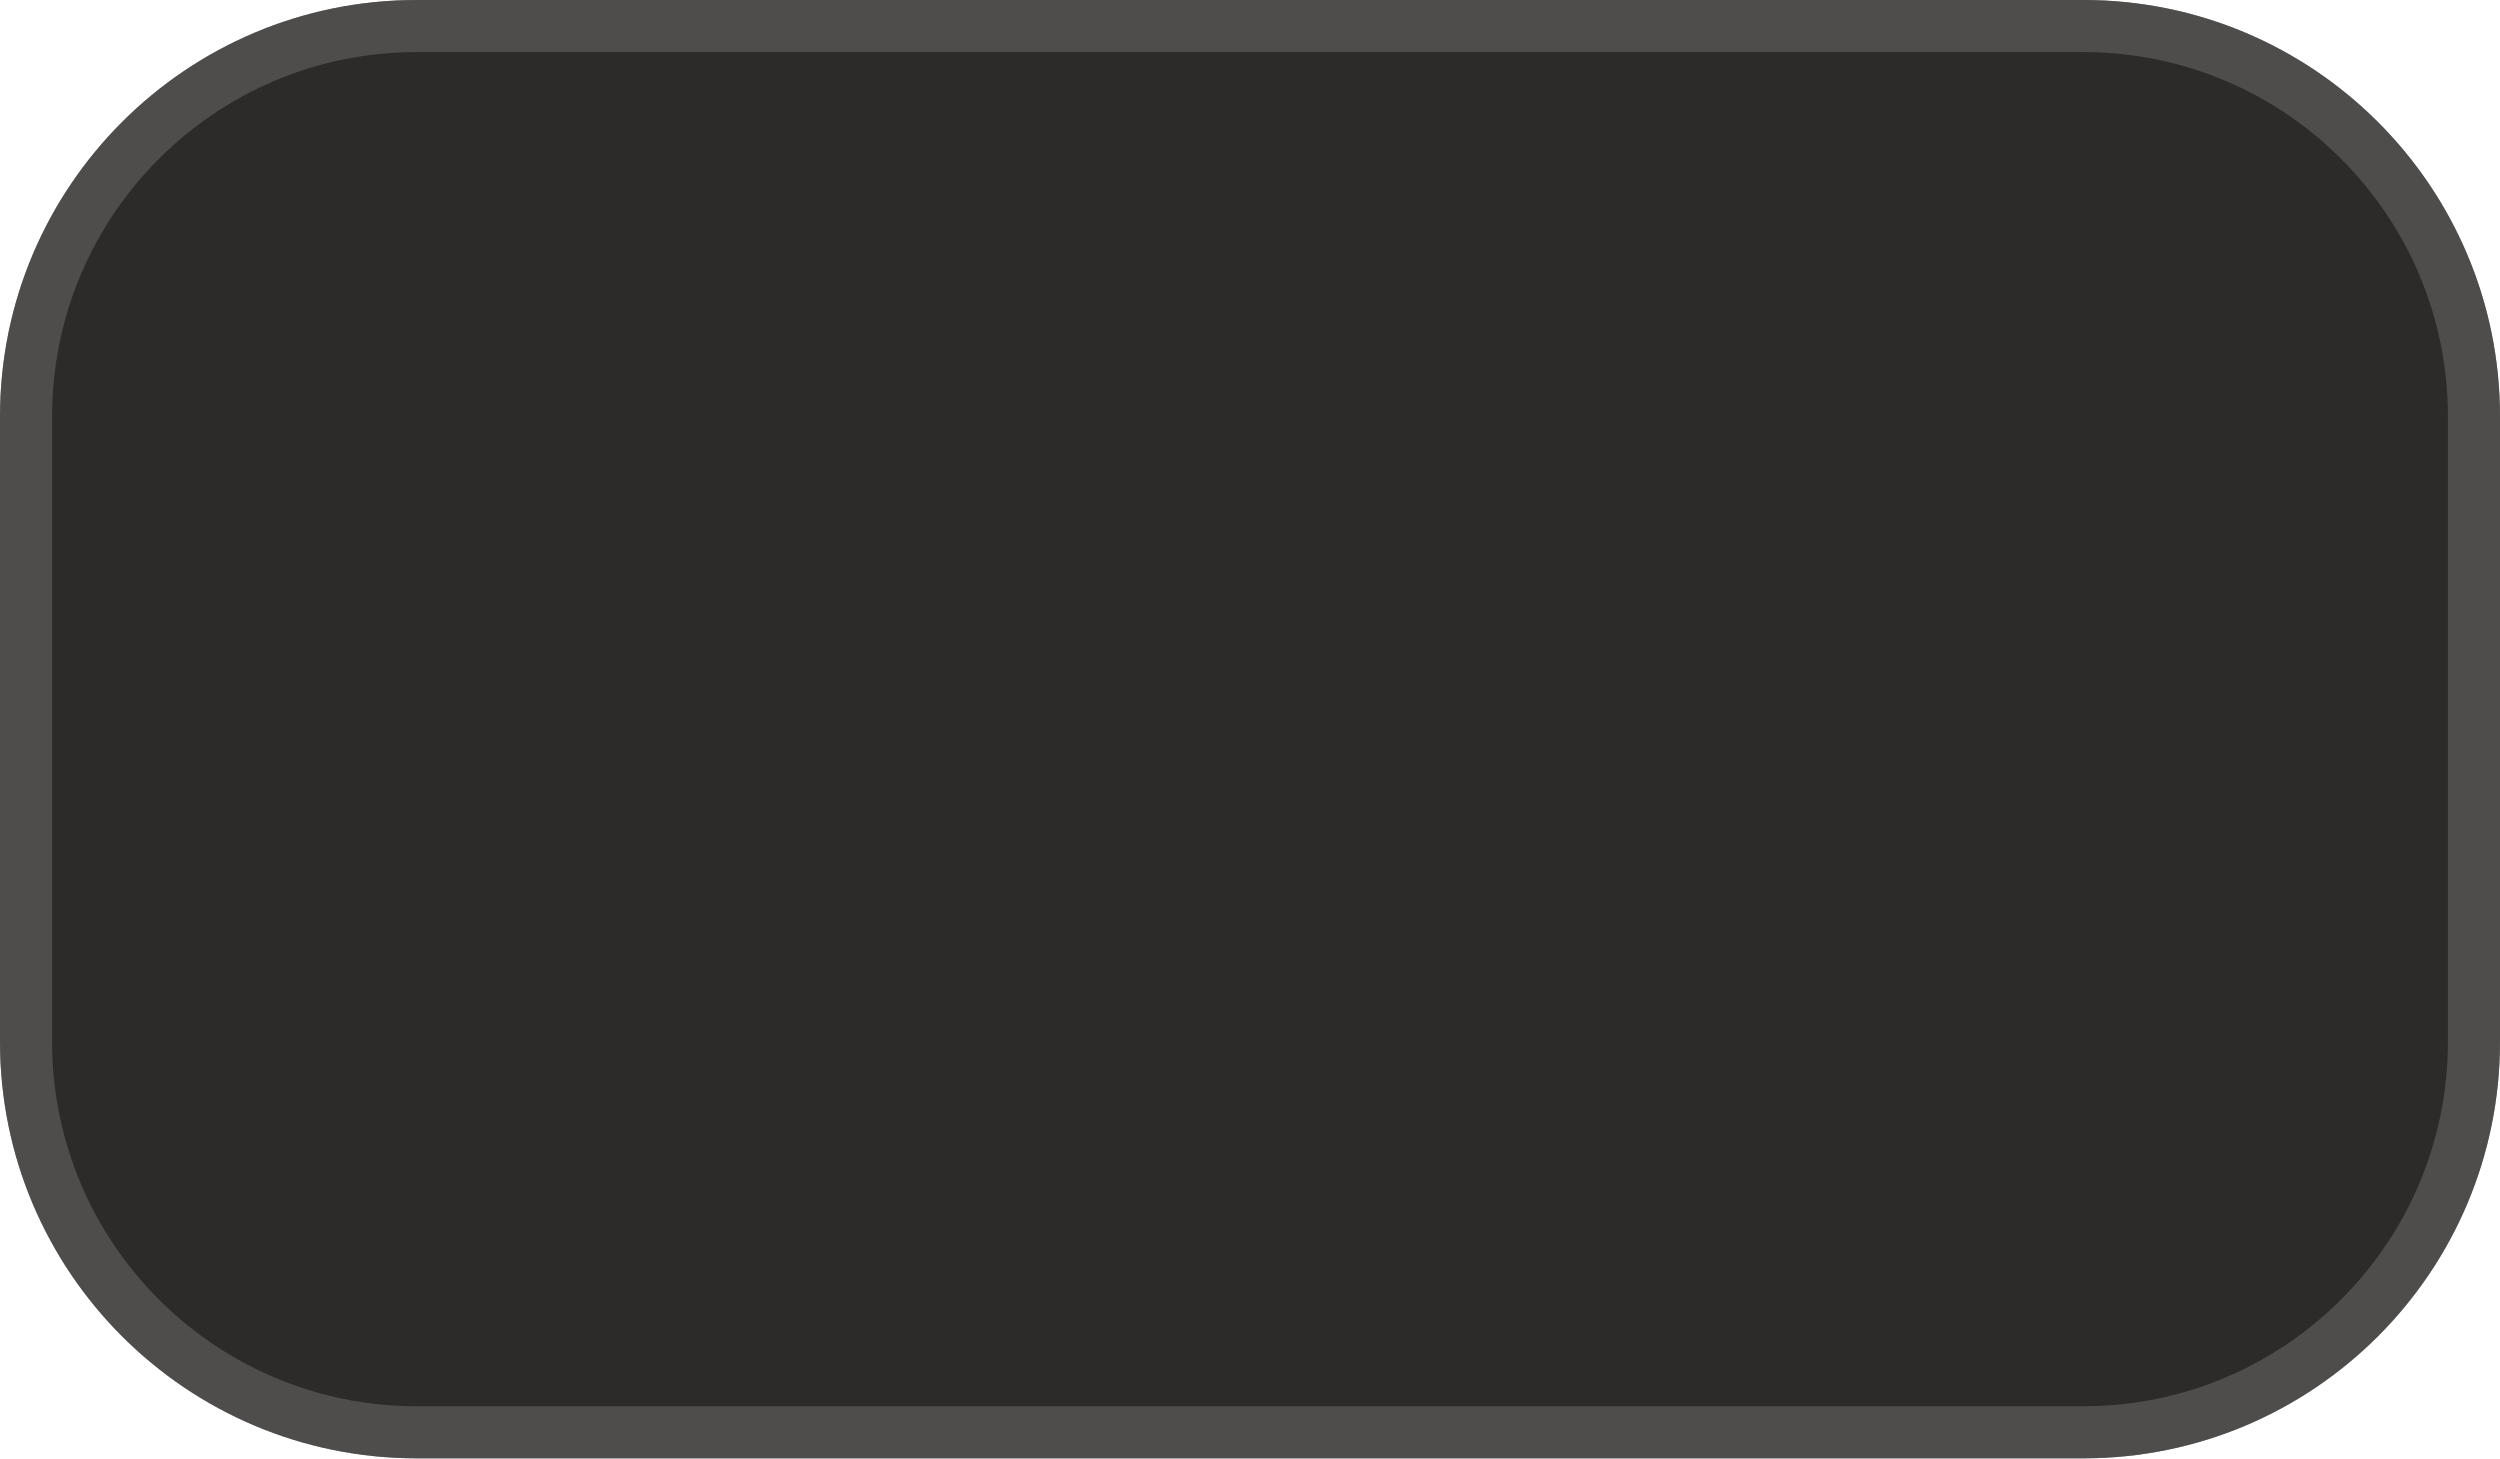
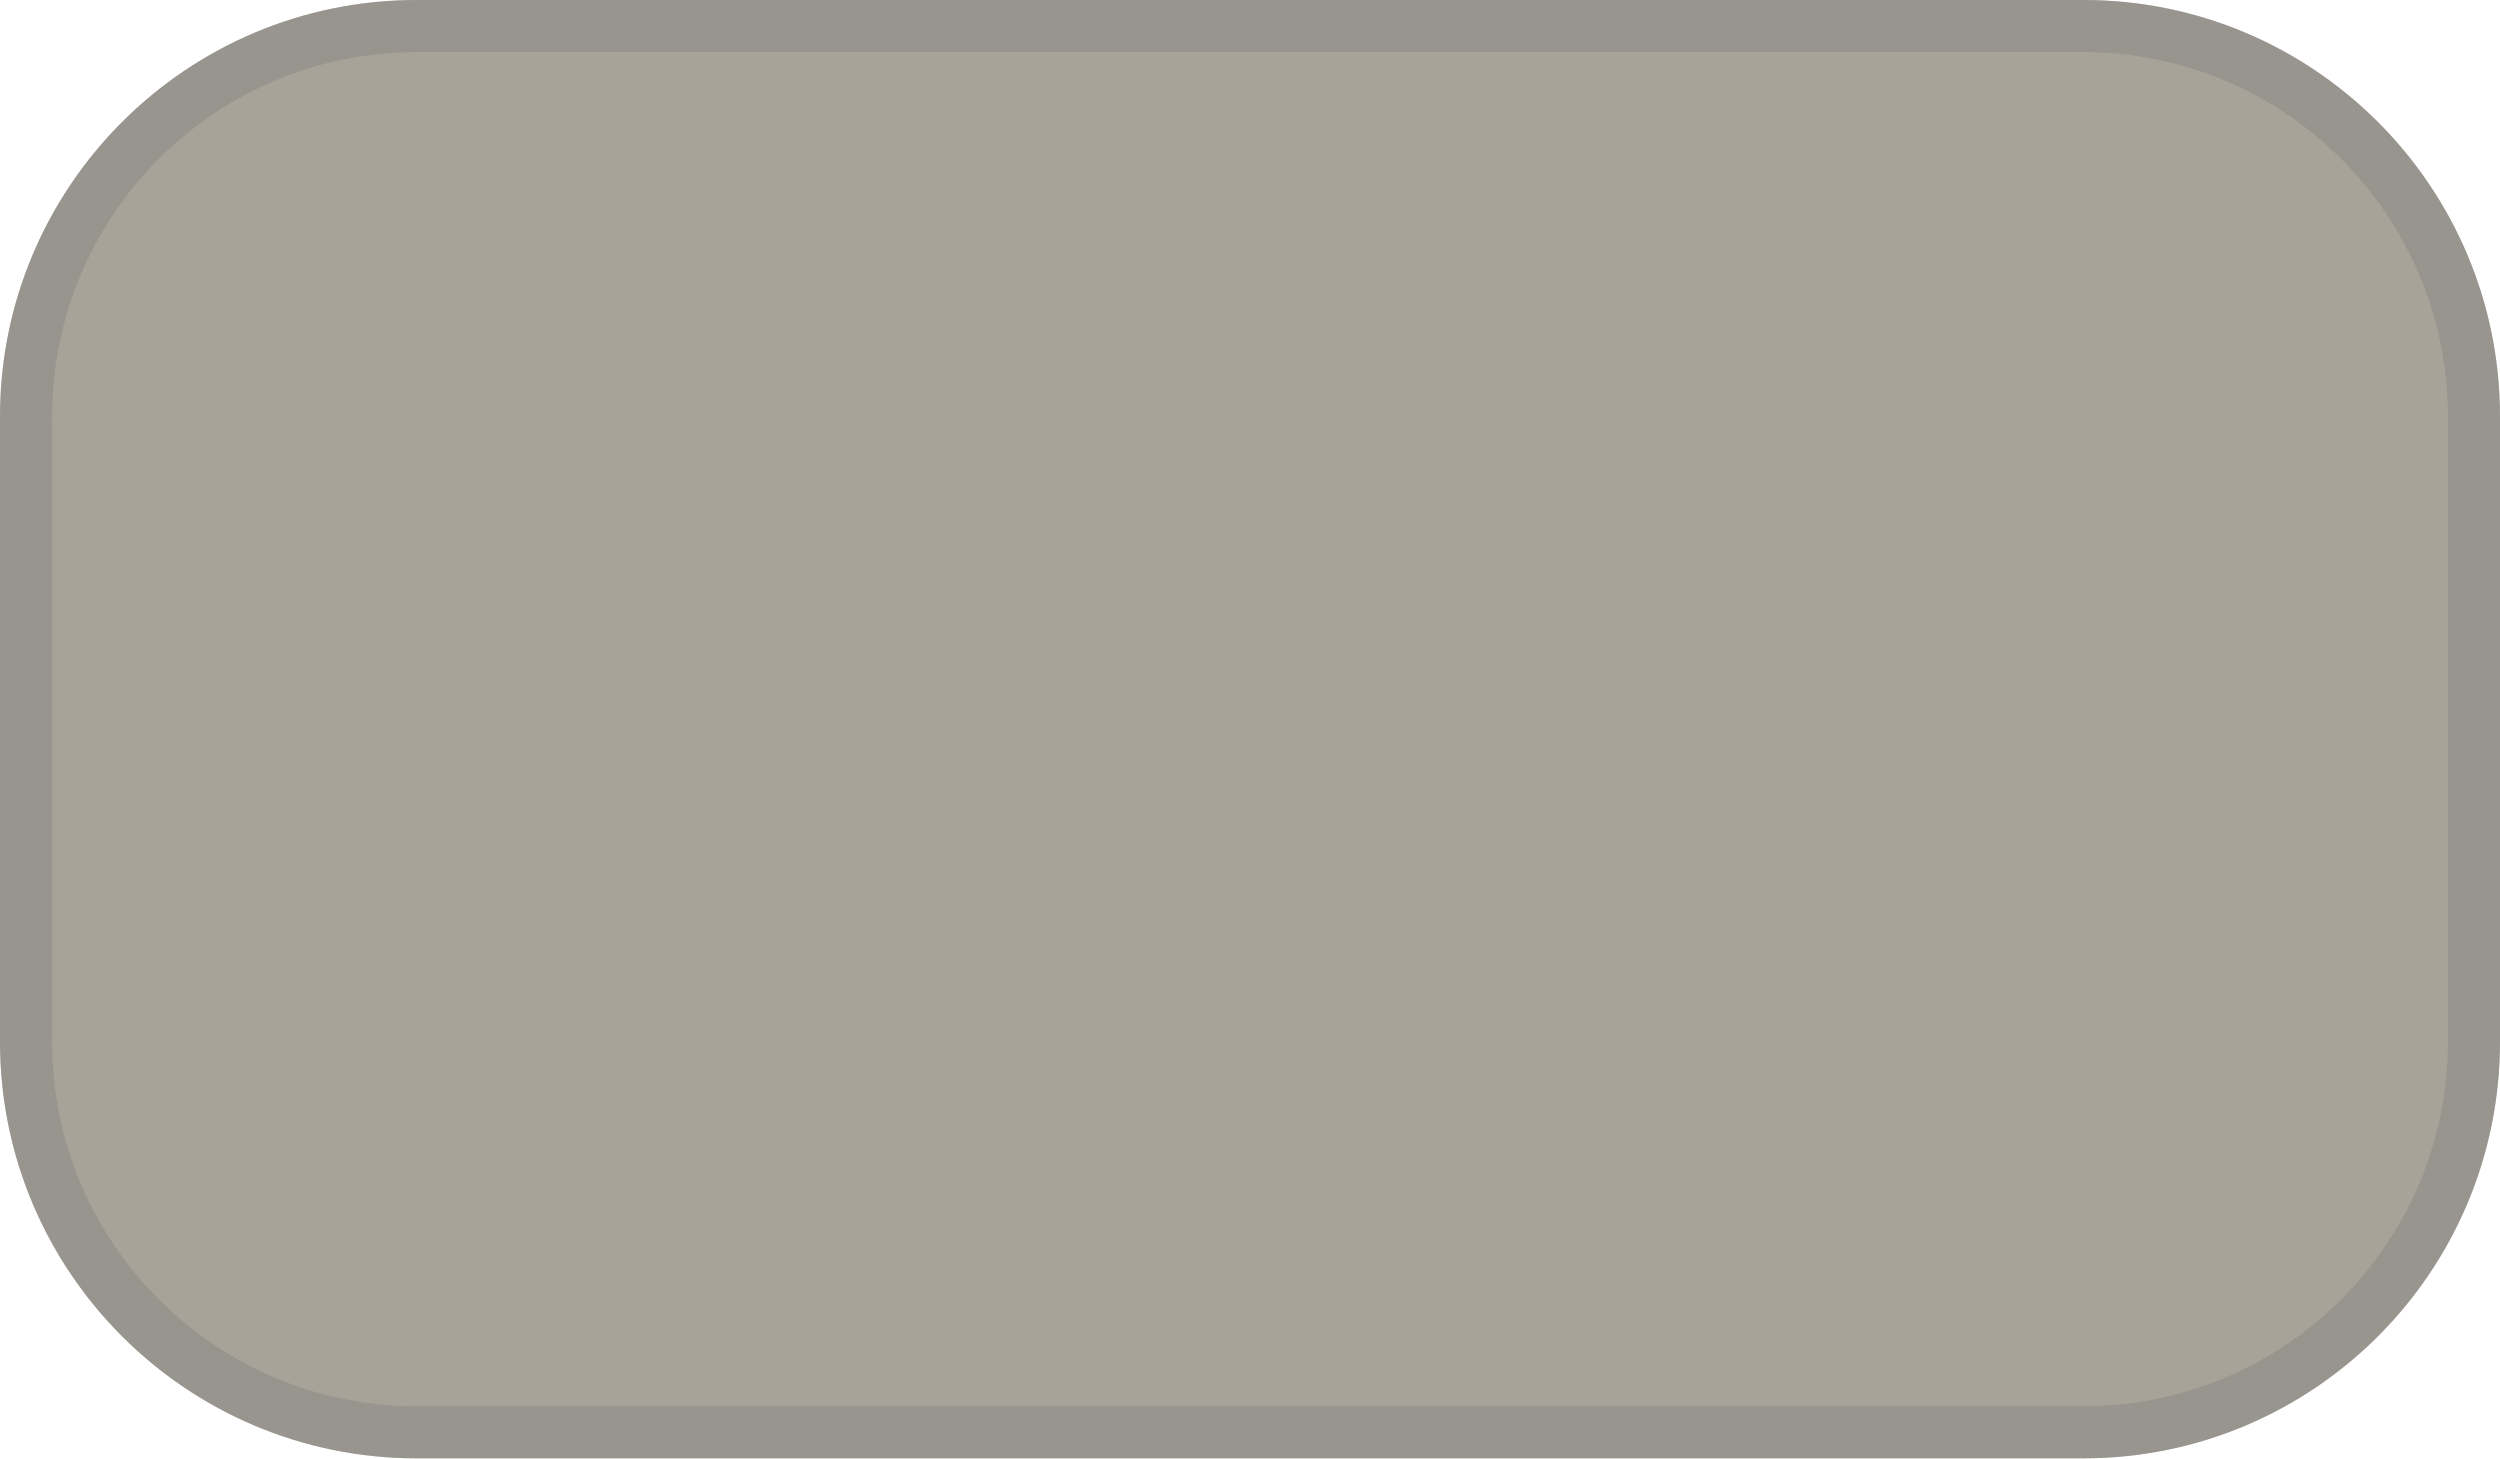
<svg xmlns="http://www.w3.org/2000/svg" width="48" height="28" viewBox="0 0 48 28">
-   <rect width="48" height="28" rx="8" fill="#151312" />
-   <rect width="48" height="28" rx="8" fill="#ffffff1a" />
+   <rect width="48" height="28" rx="8" fill="#a8a399" />
  <rect x="0.5" y="0.5" width="47" height="27" rx="7.5" fill="none" stroke="#808080" stroke-opacity="0.4" />
</svg>
